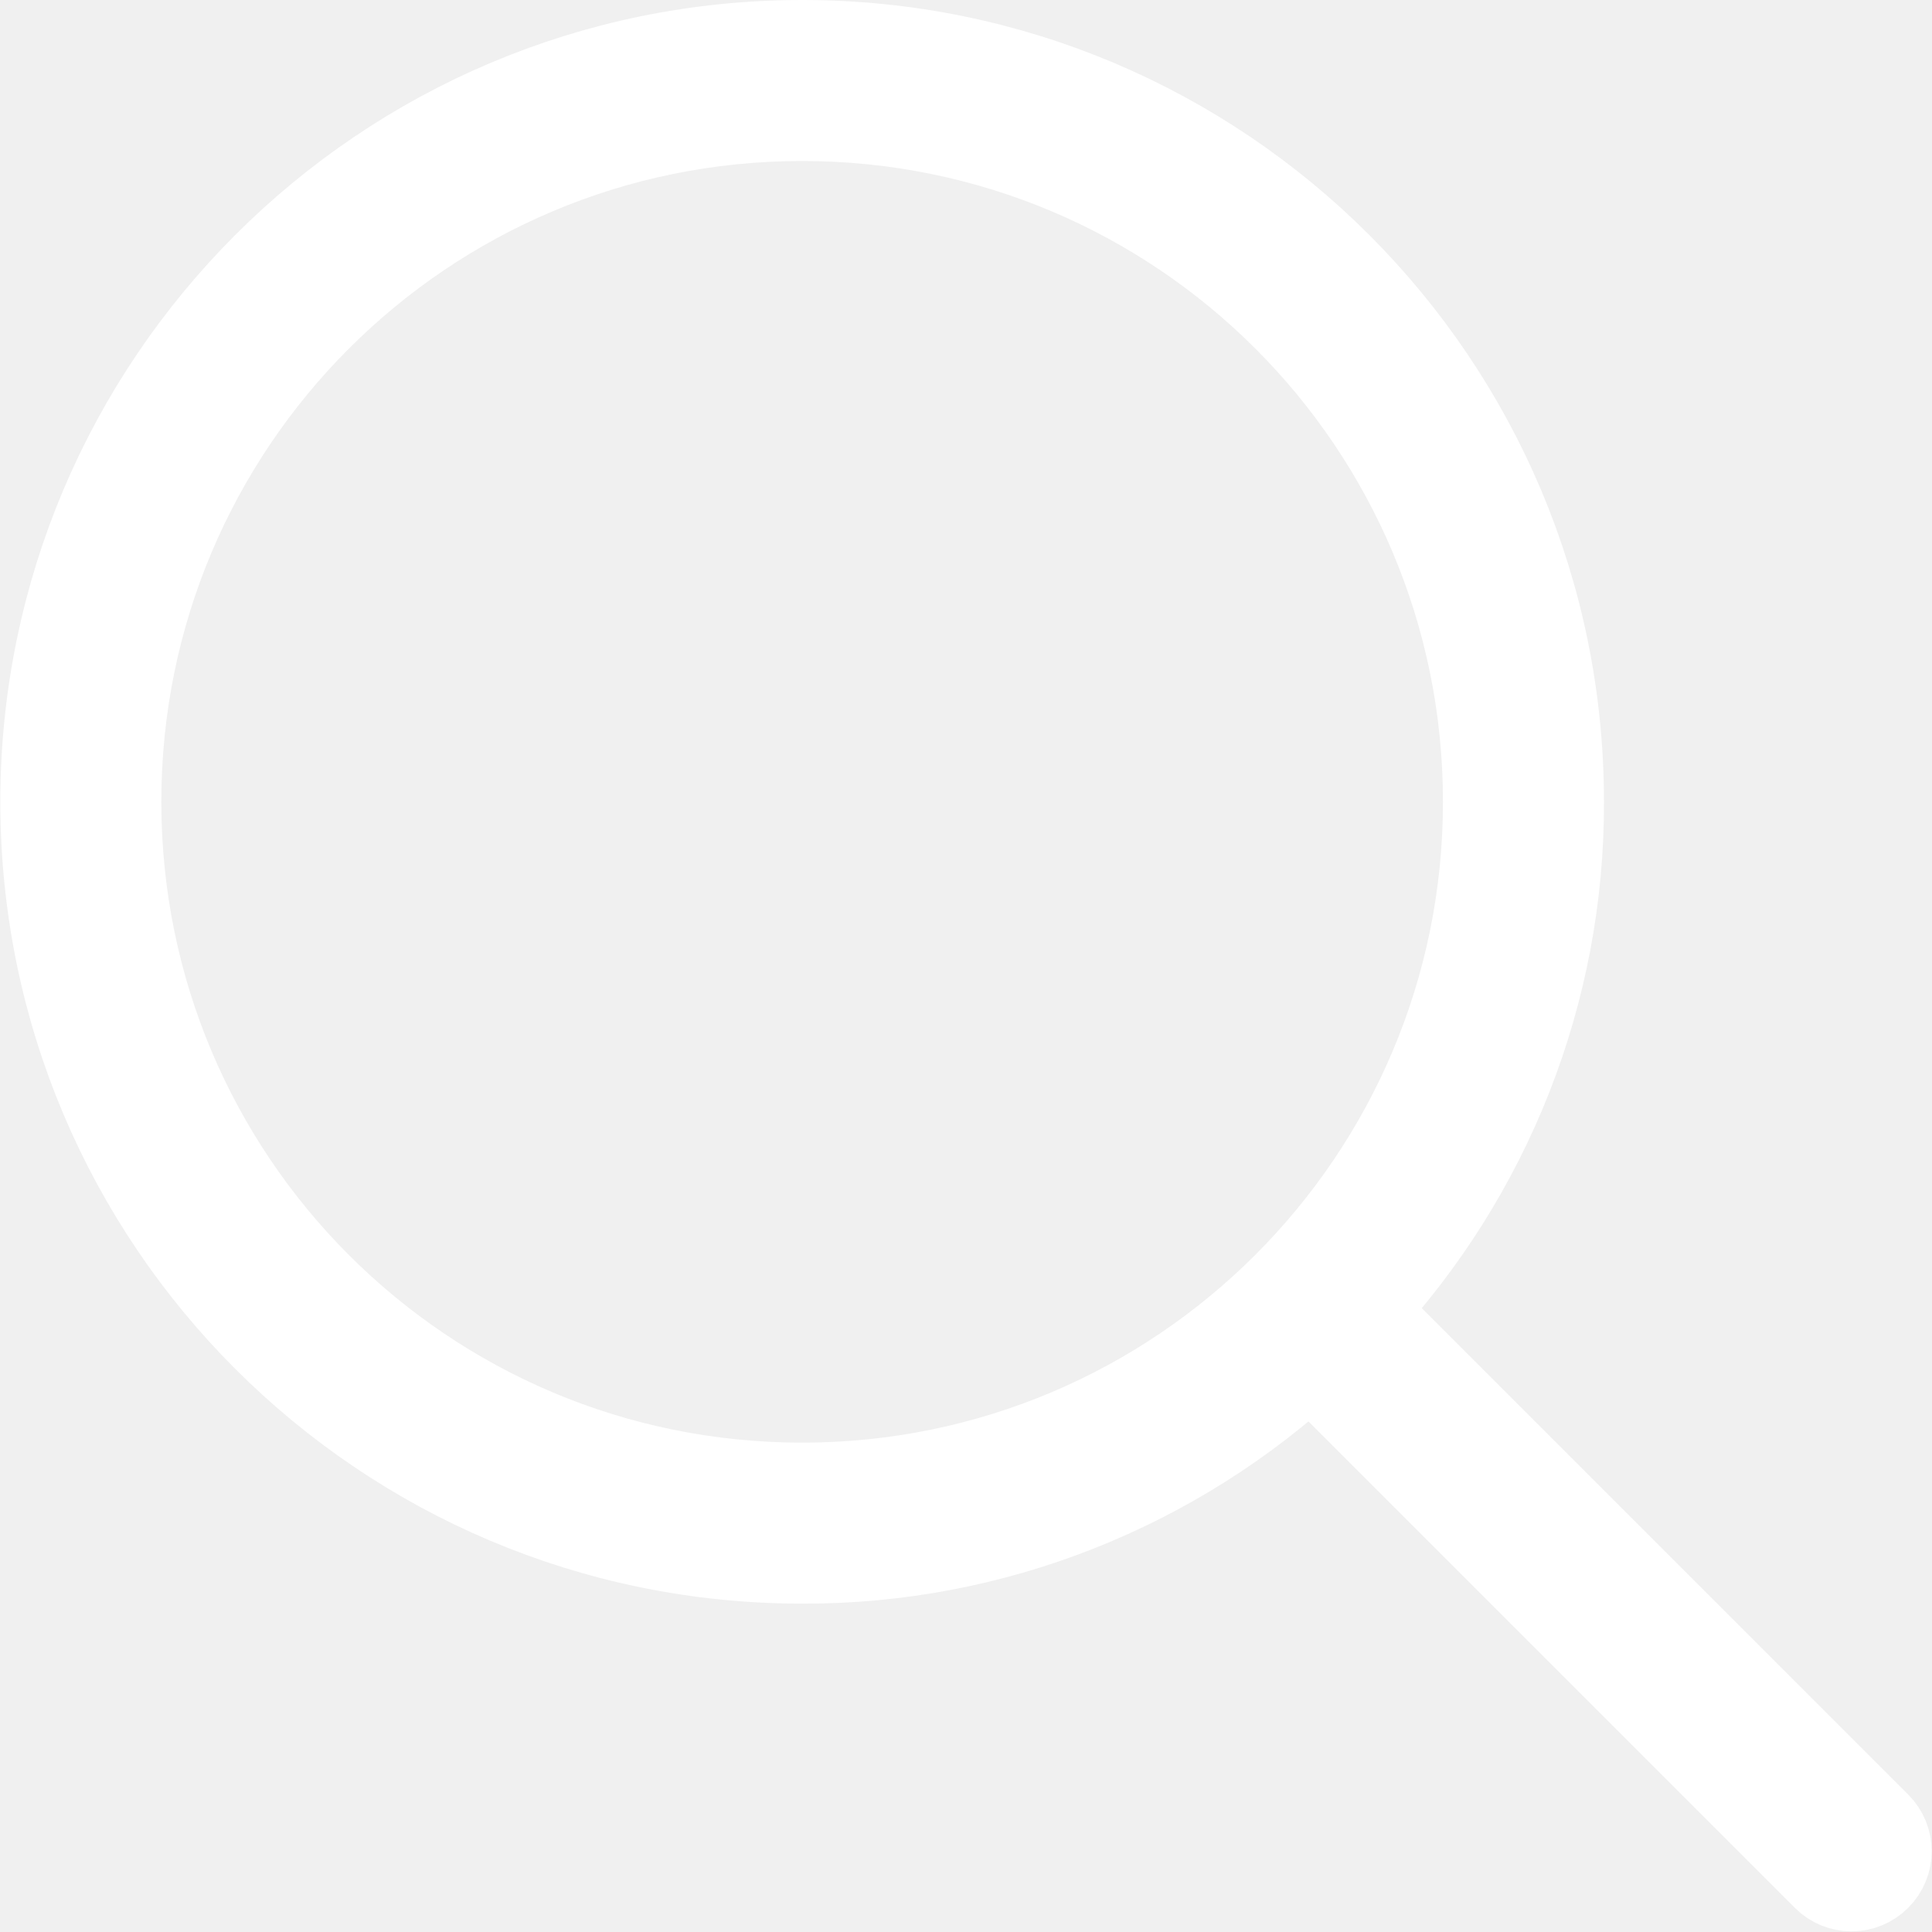
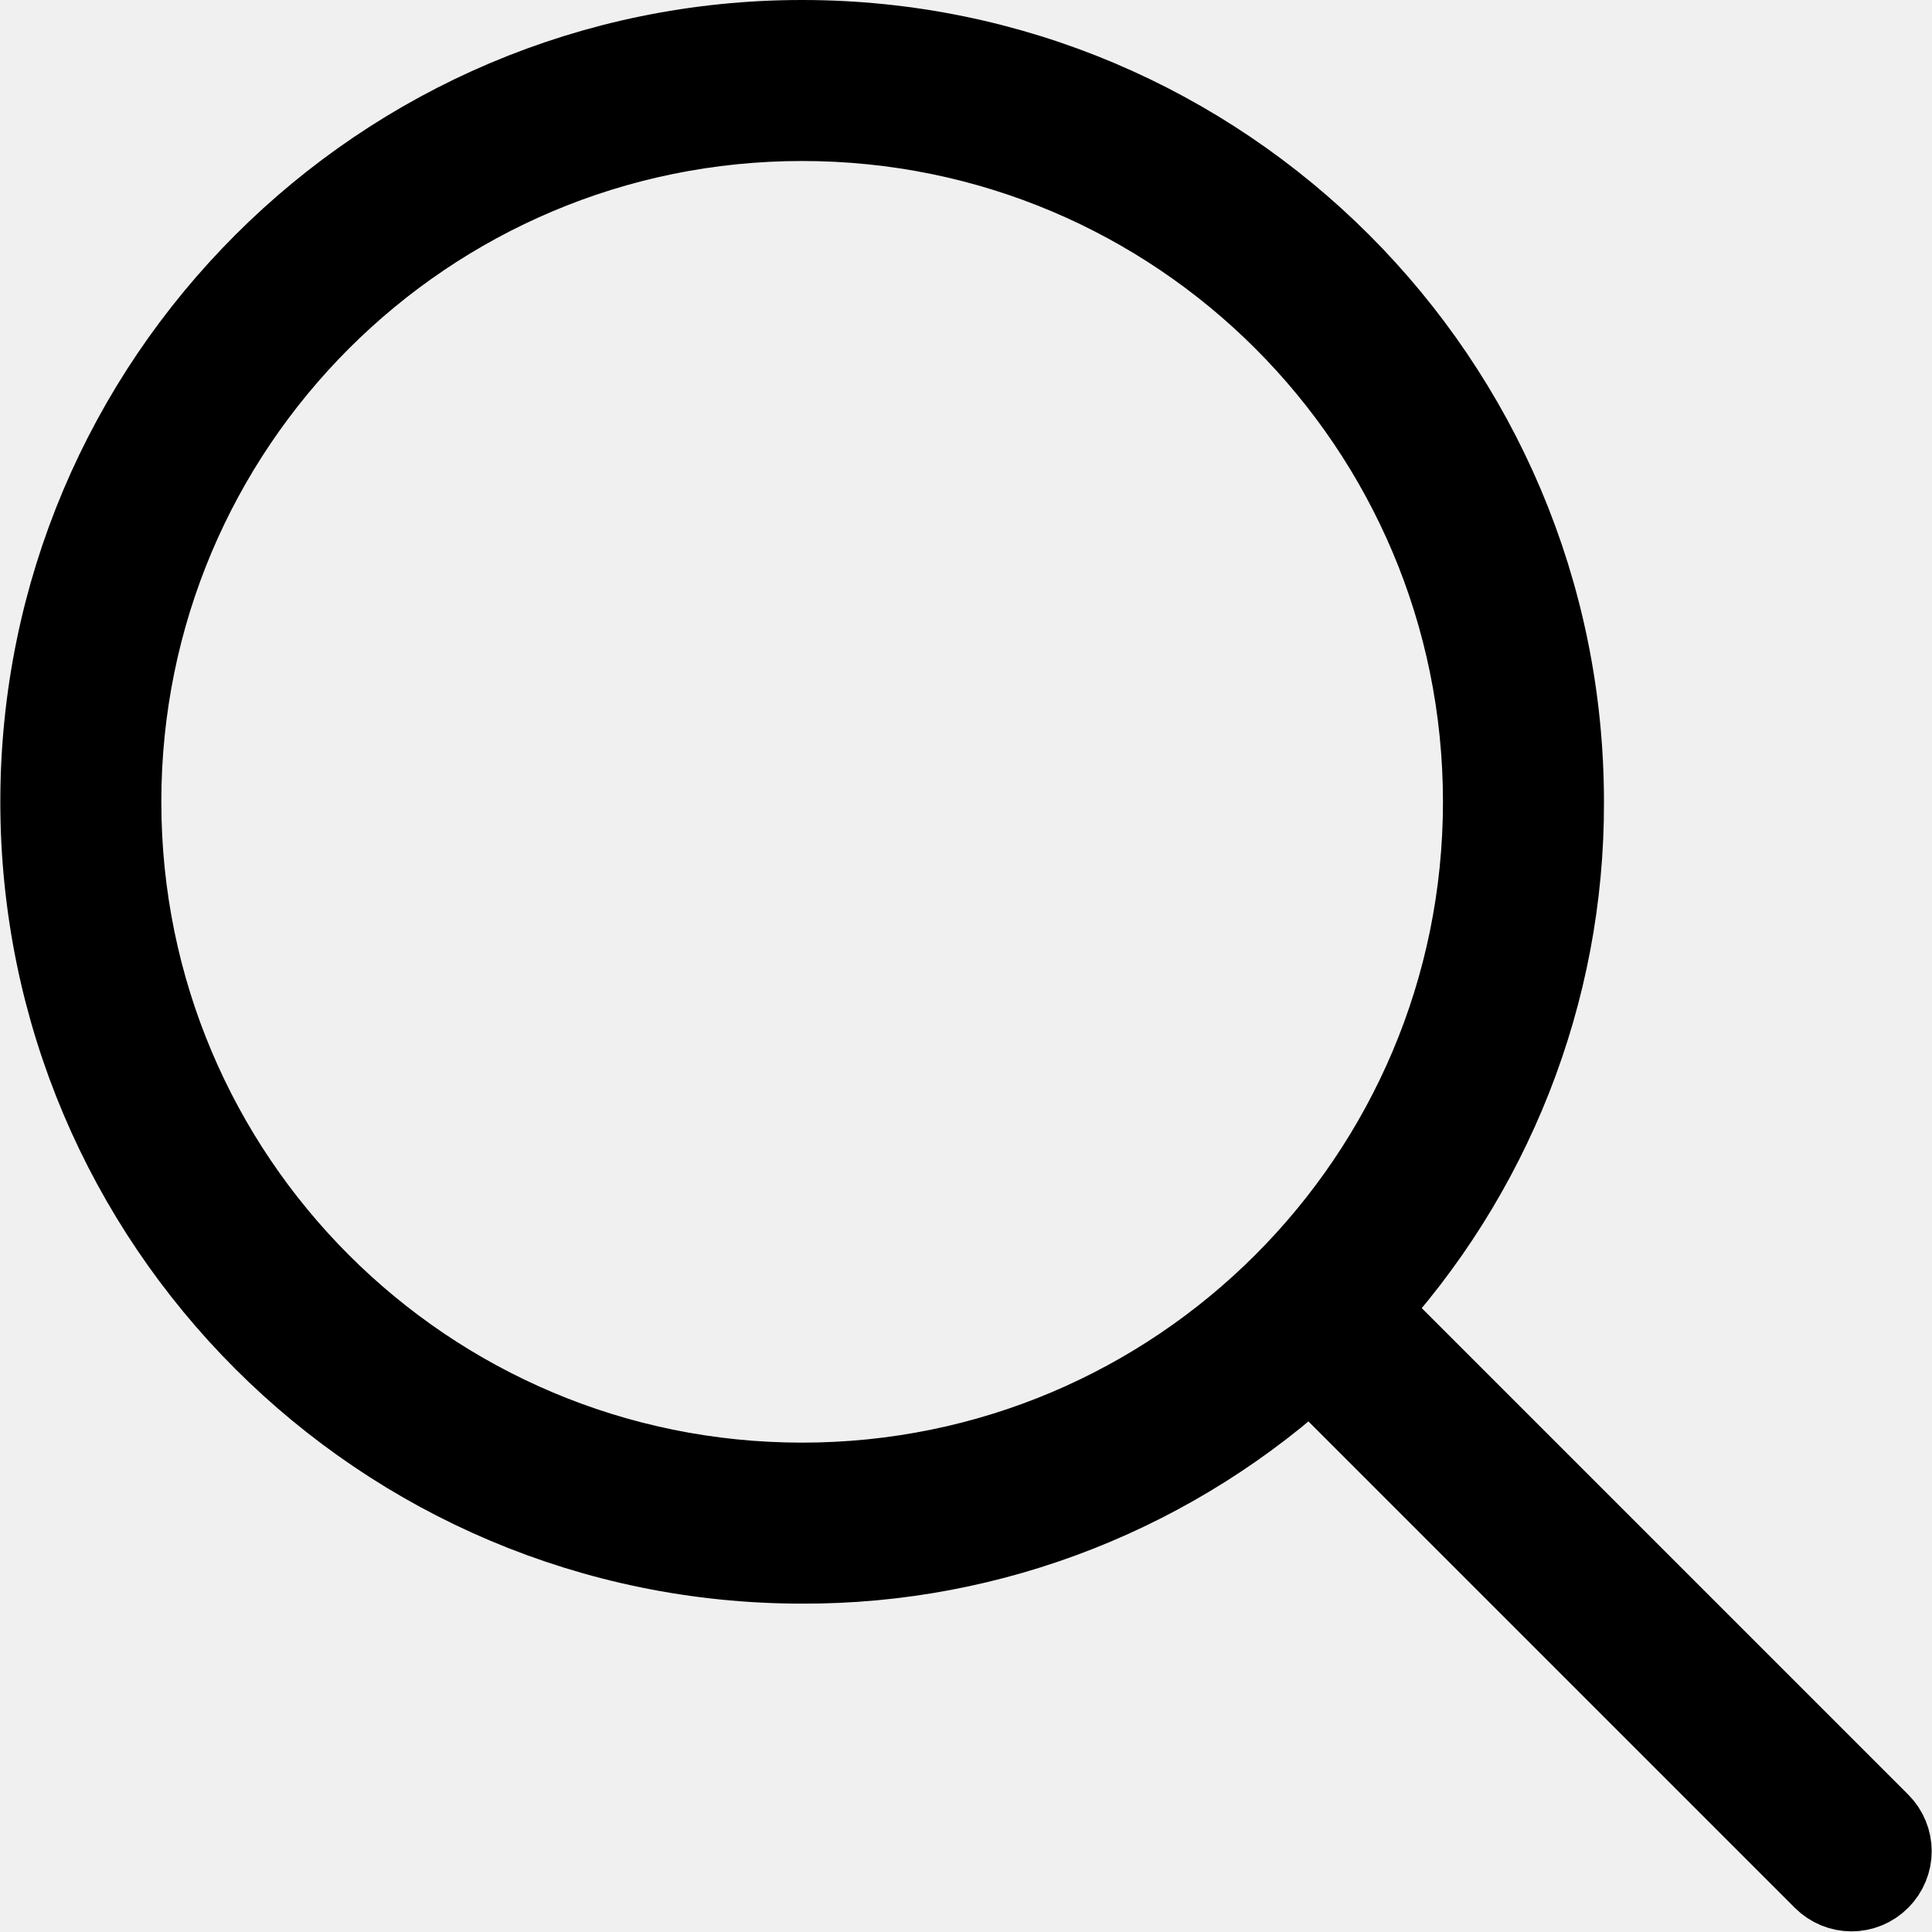
<svg xmlns="http://www.w3.org/2000/svg" version="1.1" id="Layer_1" x="0px" y="0px" viewBox="0 0 303.6 303.6" style="enable-background:new 0 0 303.6 303.6;" xml:space="preserve">
  <style type="text/css">
- 	.st0{fill:#FFFFFF;stroke:#FFFFFF;stroke-width:15;}
+ 	.st0{fill:#000;stroke:#000;stroke-width:15;}
</style>
  <g transform="translate(1497.151 10169)">
    <path class="st0" d="M-1202.6-9881.7l-81.4-81.4c20.2-21.7,31.5-50.2,31.4-79.9c0-65.5-53.1-118.5-118.5-118.5   s-118.5,53.1-118.5,118.5c0,65.5,53.1,118.5,118.5,118.5c0,0,0,0,0,0c29.7,0.1,58.2-11.2,79.9-31.4l81.4,81.4c2,2,5.2,2,7.2,0   C-1200.6-9876.5-1200.6-9879.7-1202.6-9881.7L-1202.6-9881.7z M-1371.1-9934.8c-59.8,0-108.2-48.4-108.2-108.2   c0-59.8,48.4-108.2,108.2-108.2c59.8,0,108.2,48.4,108.2,108.2c0,0,0,0,0,0C-1262.9-9983.2-1311.4-9934.8-1371.1-9934.8   C-1371.1-9934.8-1371.1-9934.8-1371.1-9934.8L-1371.1-9934.8z" />
  </g>
</svg>
